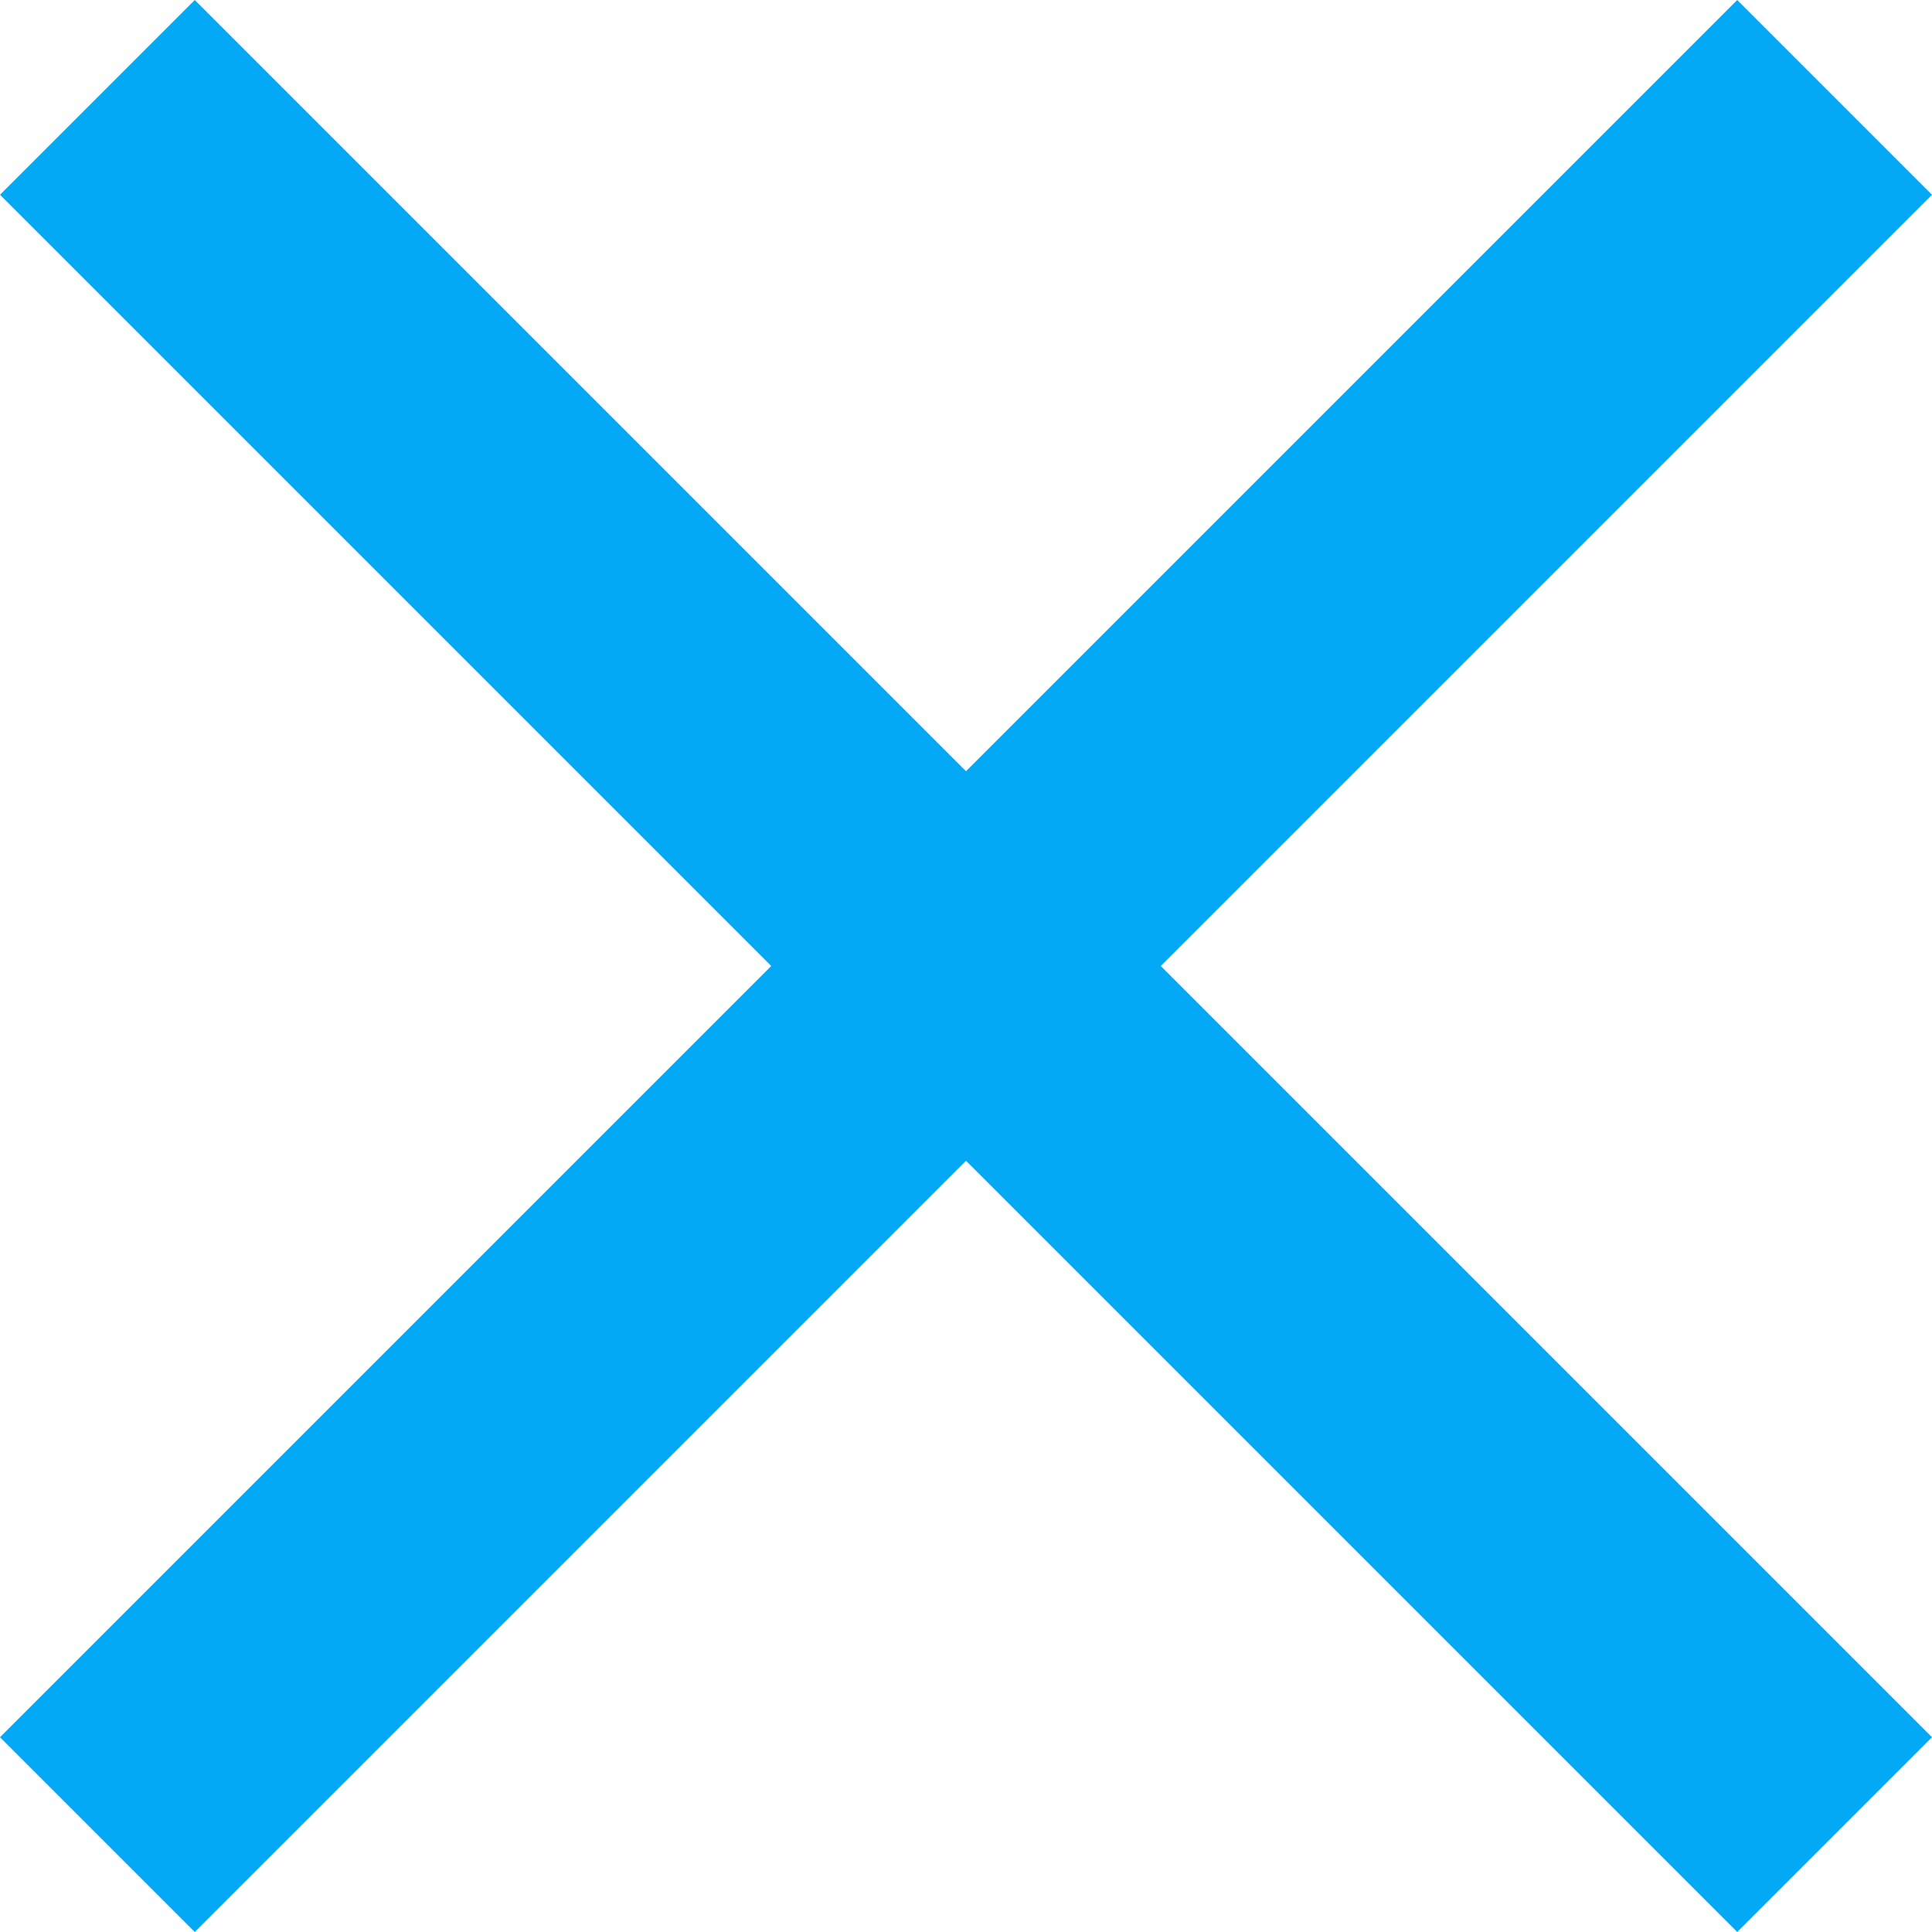
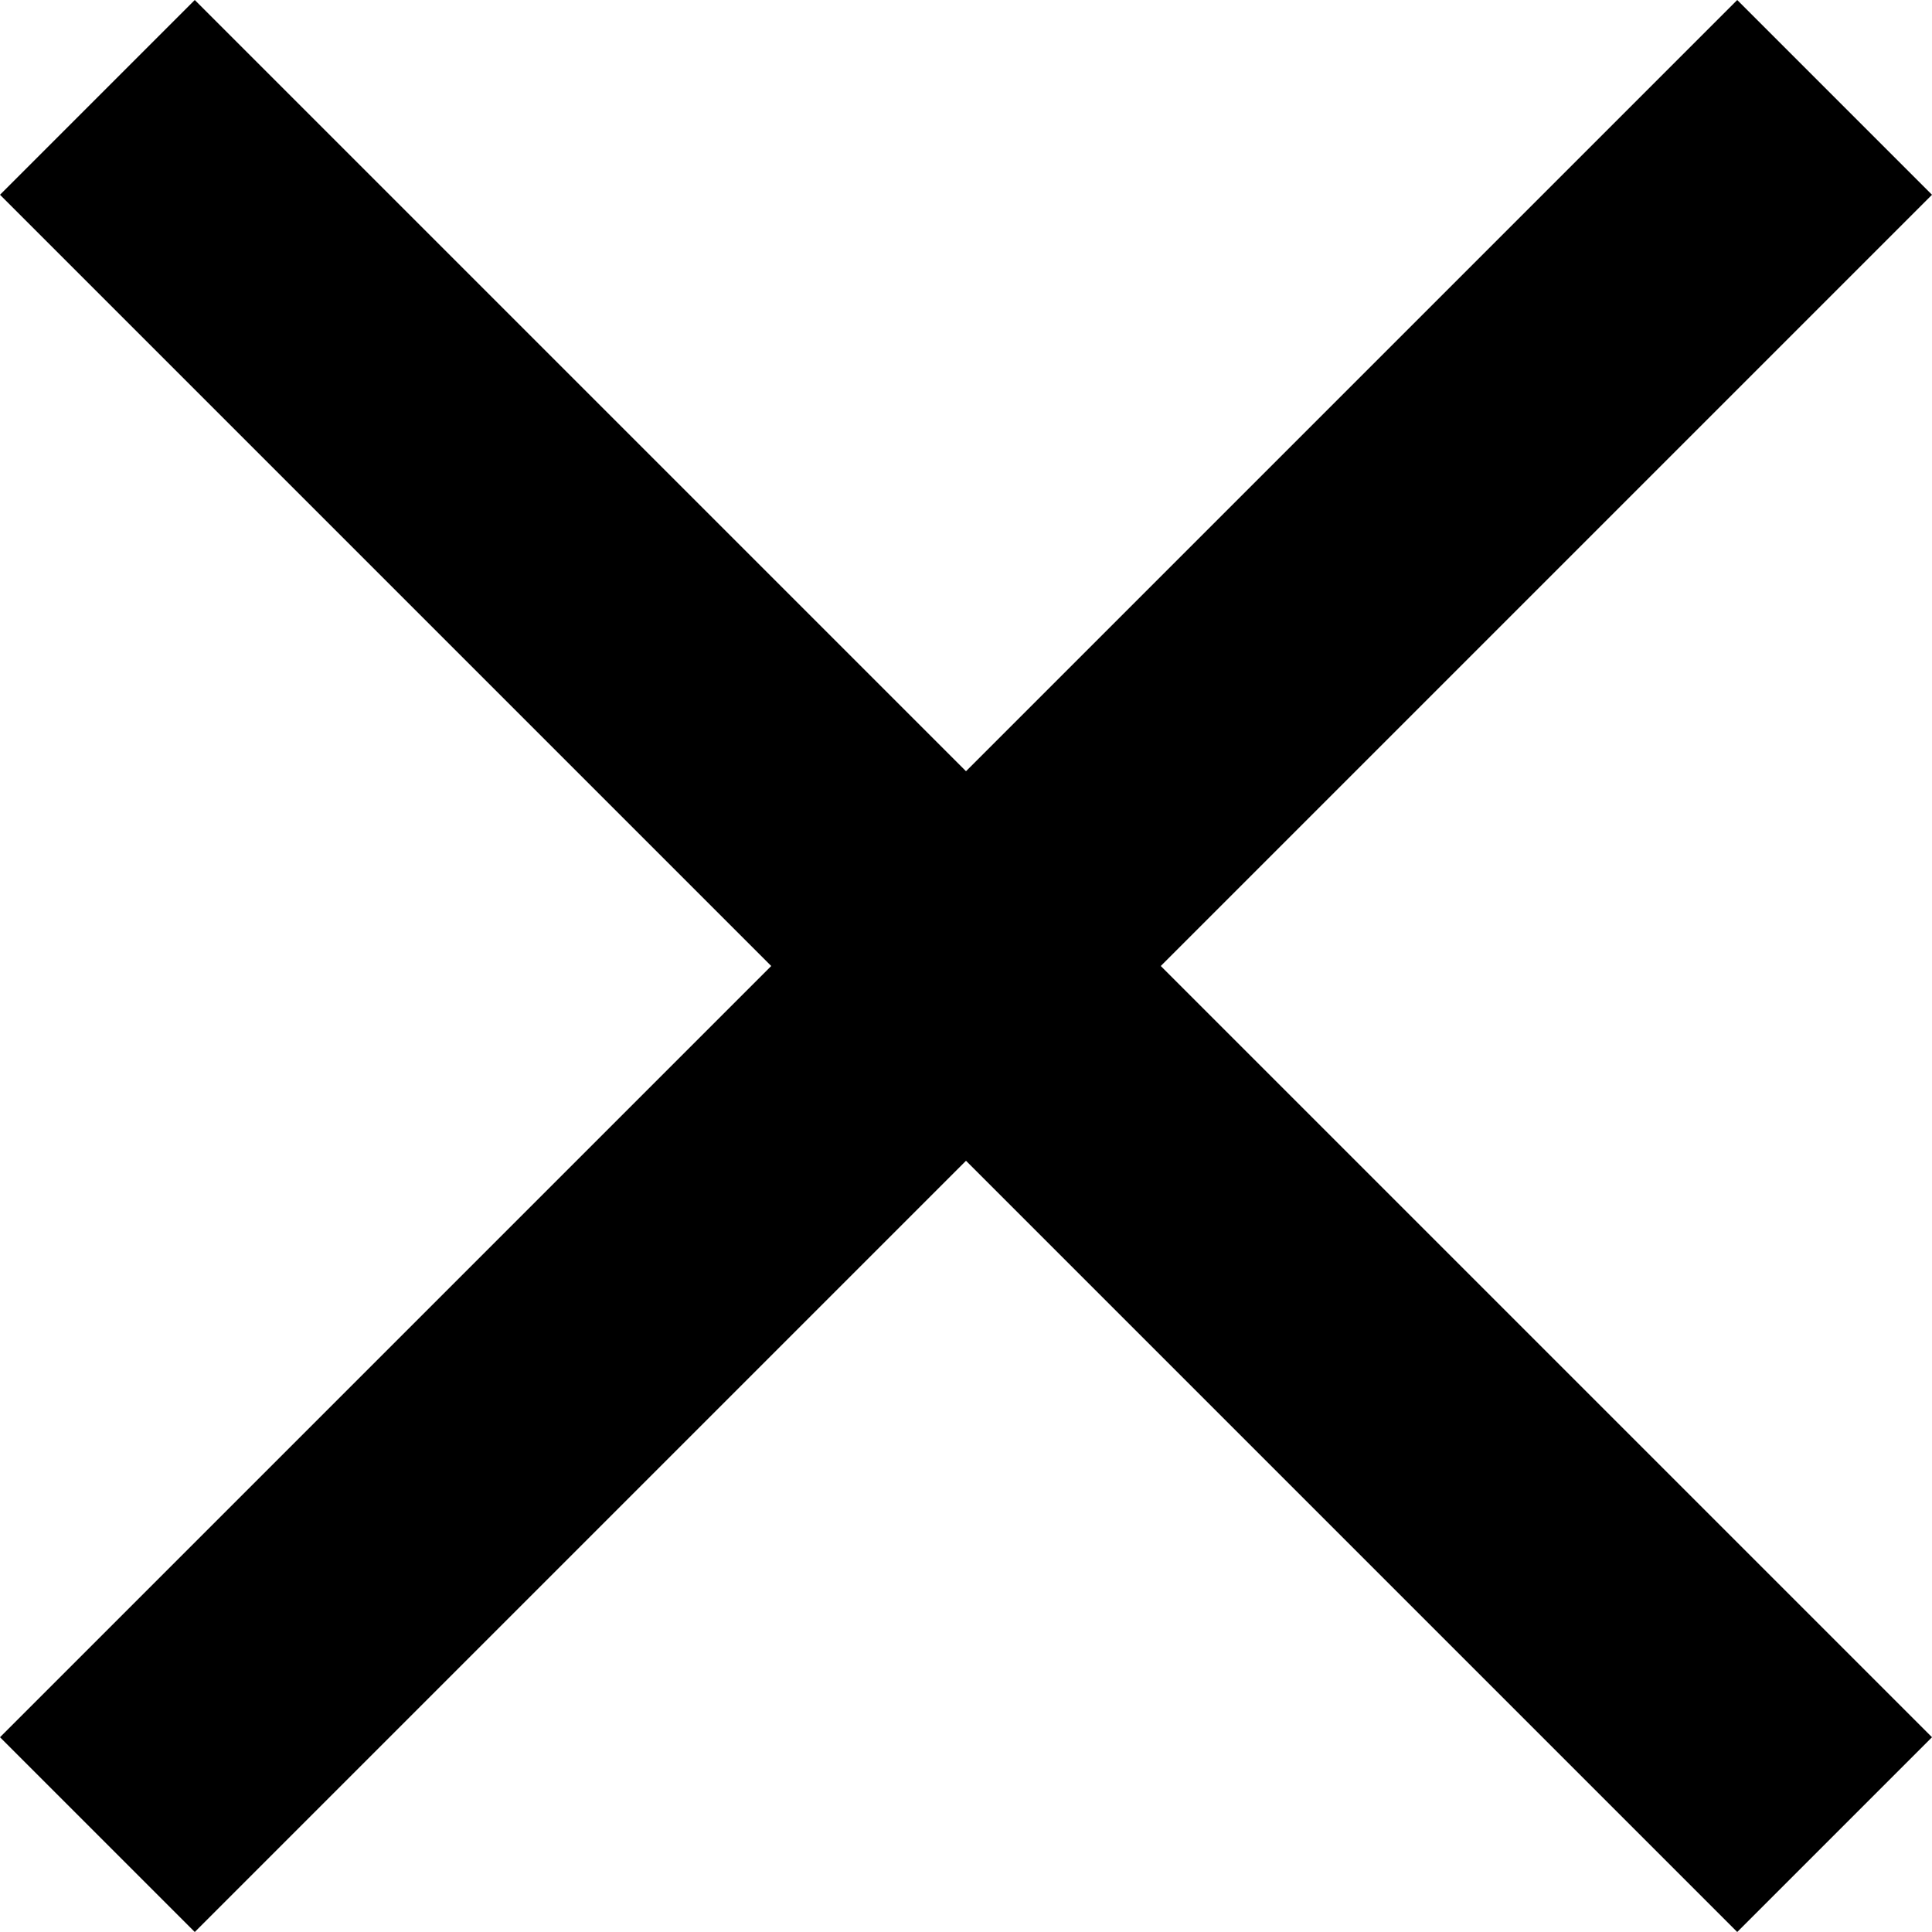
<svg xmlns="http://www.w3.org/2000/svg" width="16pt" height="16pt" viewBox="0 0 16 16" version="1.1">
  <g id="surface1">
-     <path style=" stroke:none;fill-rule:nonzero;fill:rgb(1.176%,66.275%,95.686%);fill-opacity:1;" d="M 16 1.613 L 14.387 0 L 8 6.387 L 1.613 0 L 0 1.613 L 6.387 8 L 0 14.387 L 1.613 16 L 8 9.613 L 14.387 16 L 16 14.387 L 9.613 8 Z M 16 1.613 " />
+     <path d="M 16 1.613 L 14.387 0 L 8 6.387 L 1.613 0 L 0 1.613 L 6.387 8 L 0 14.387 L 1.613 16 L 8 9.613 L 14.387 16 L 16 14.387 L 9.613 8 Z M 16 1.613 " />
  </g>
</svg>
